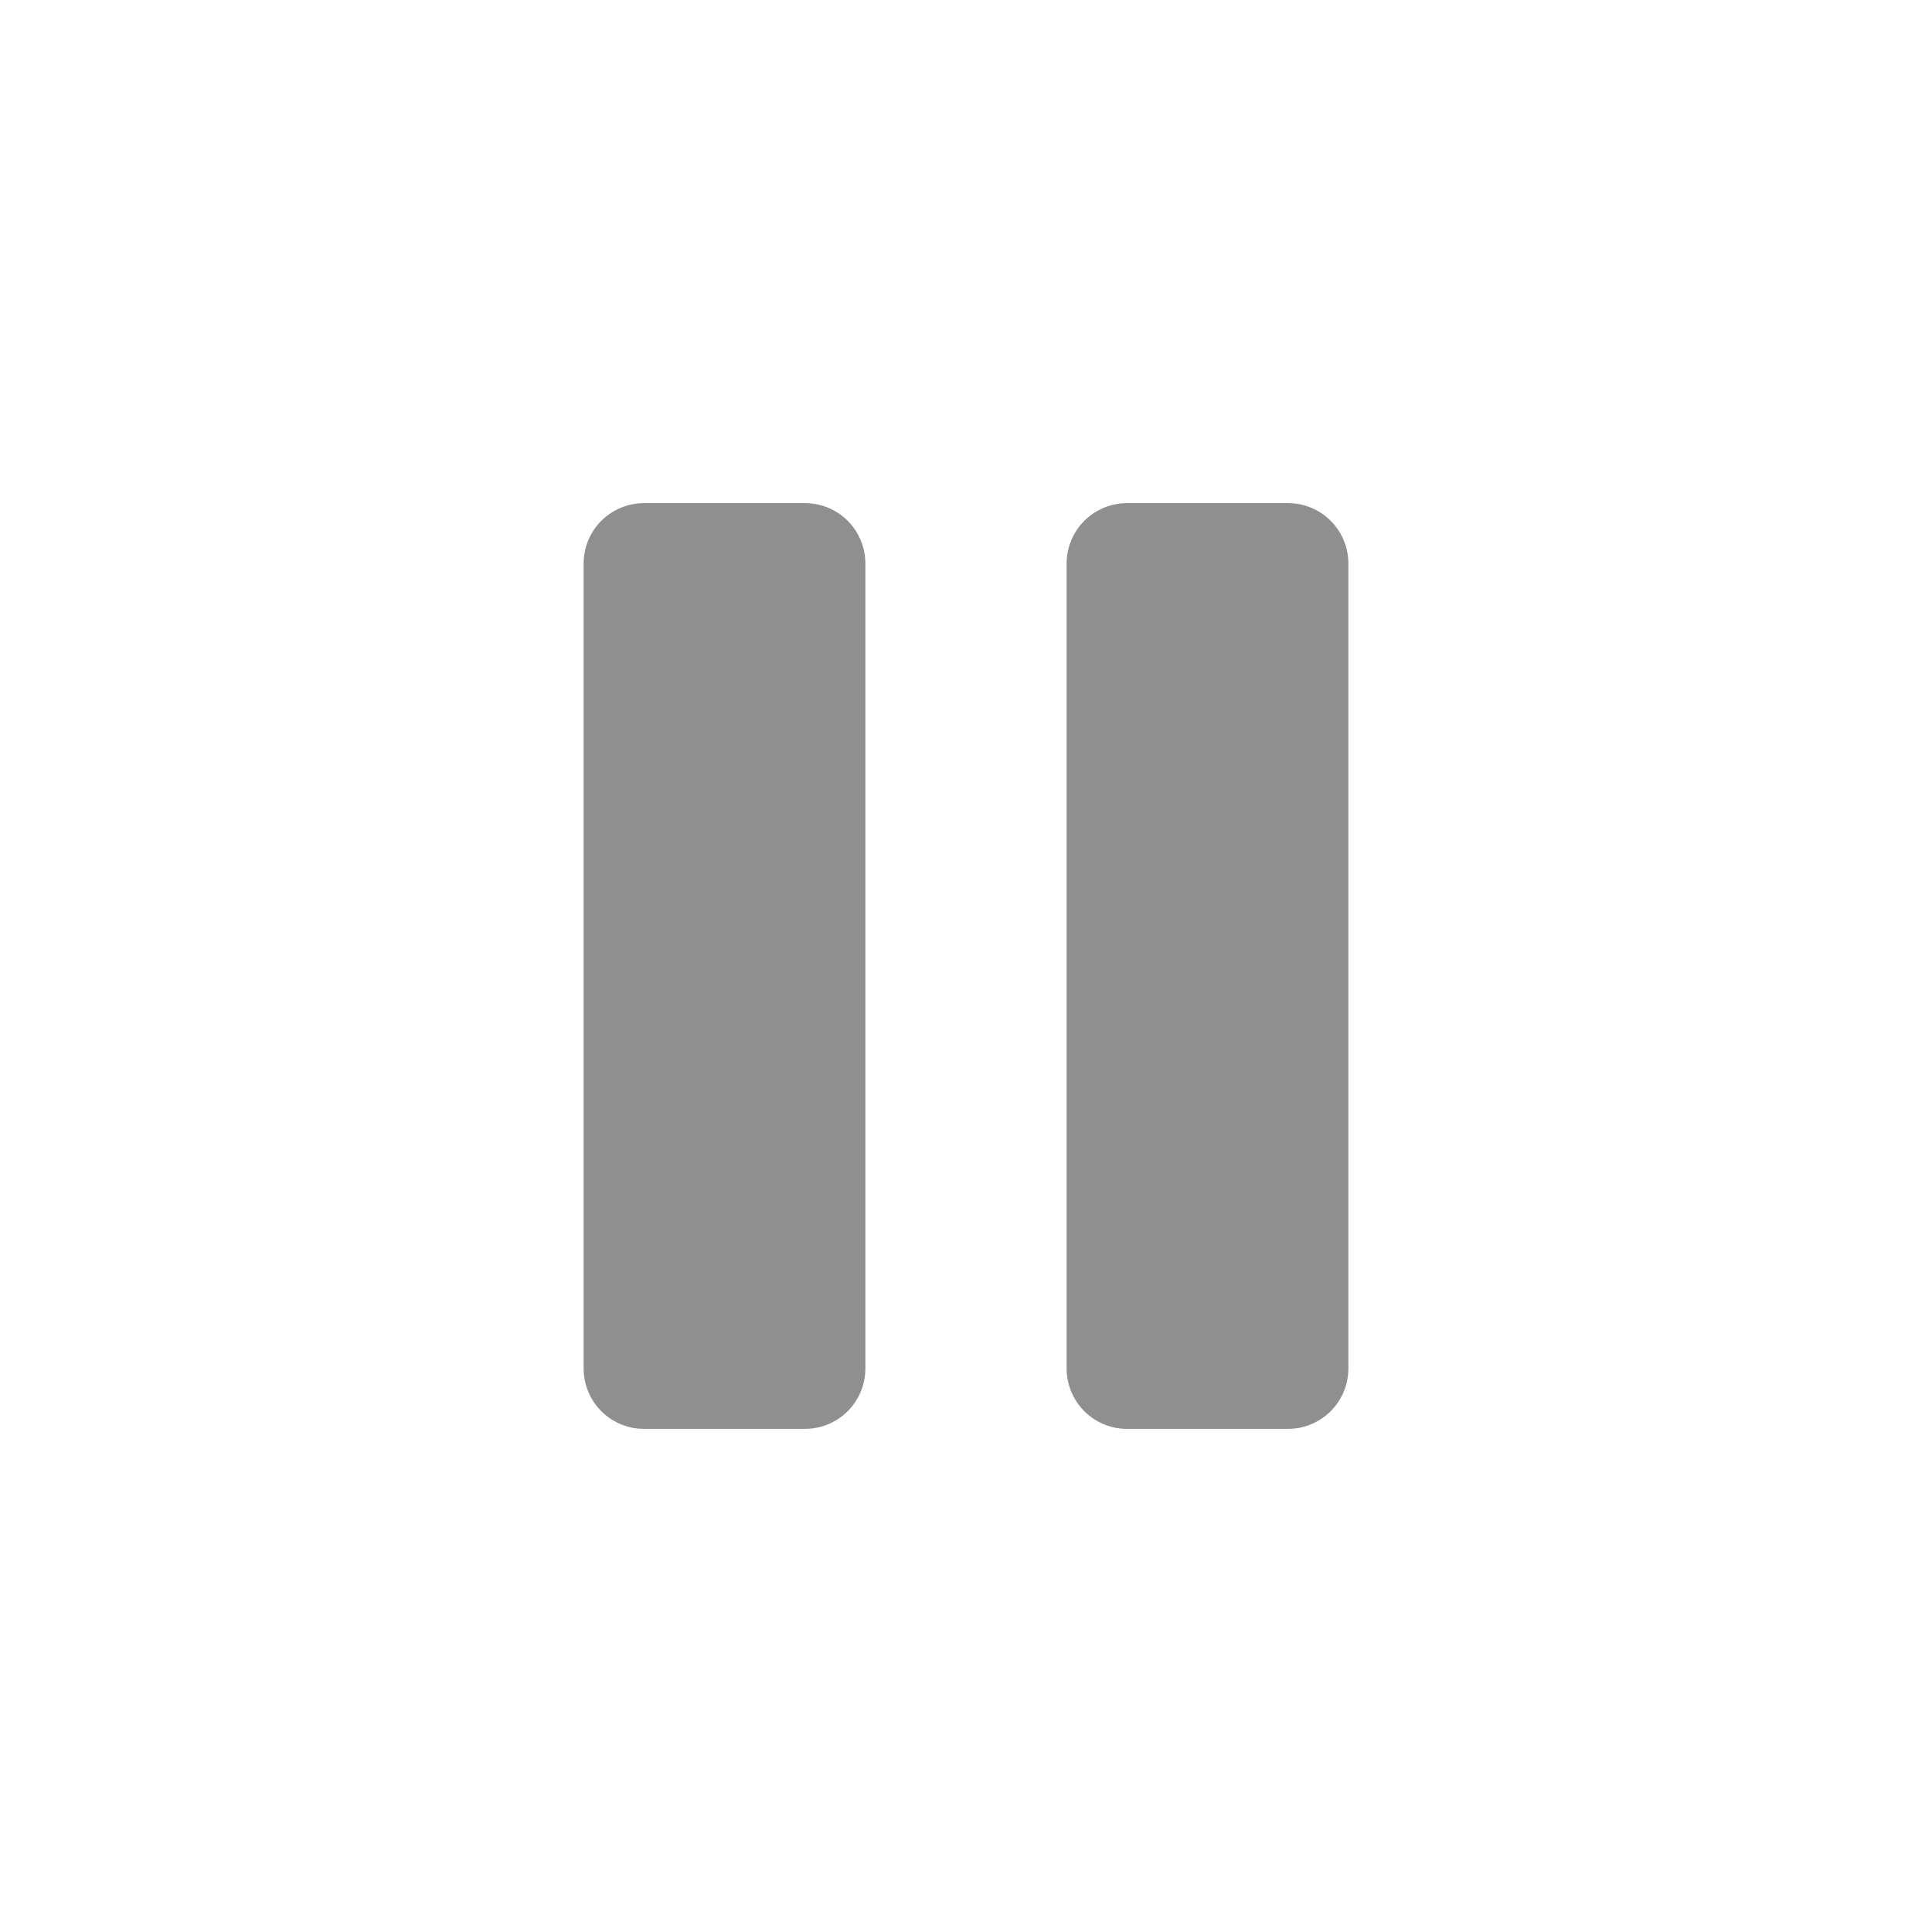
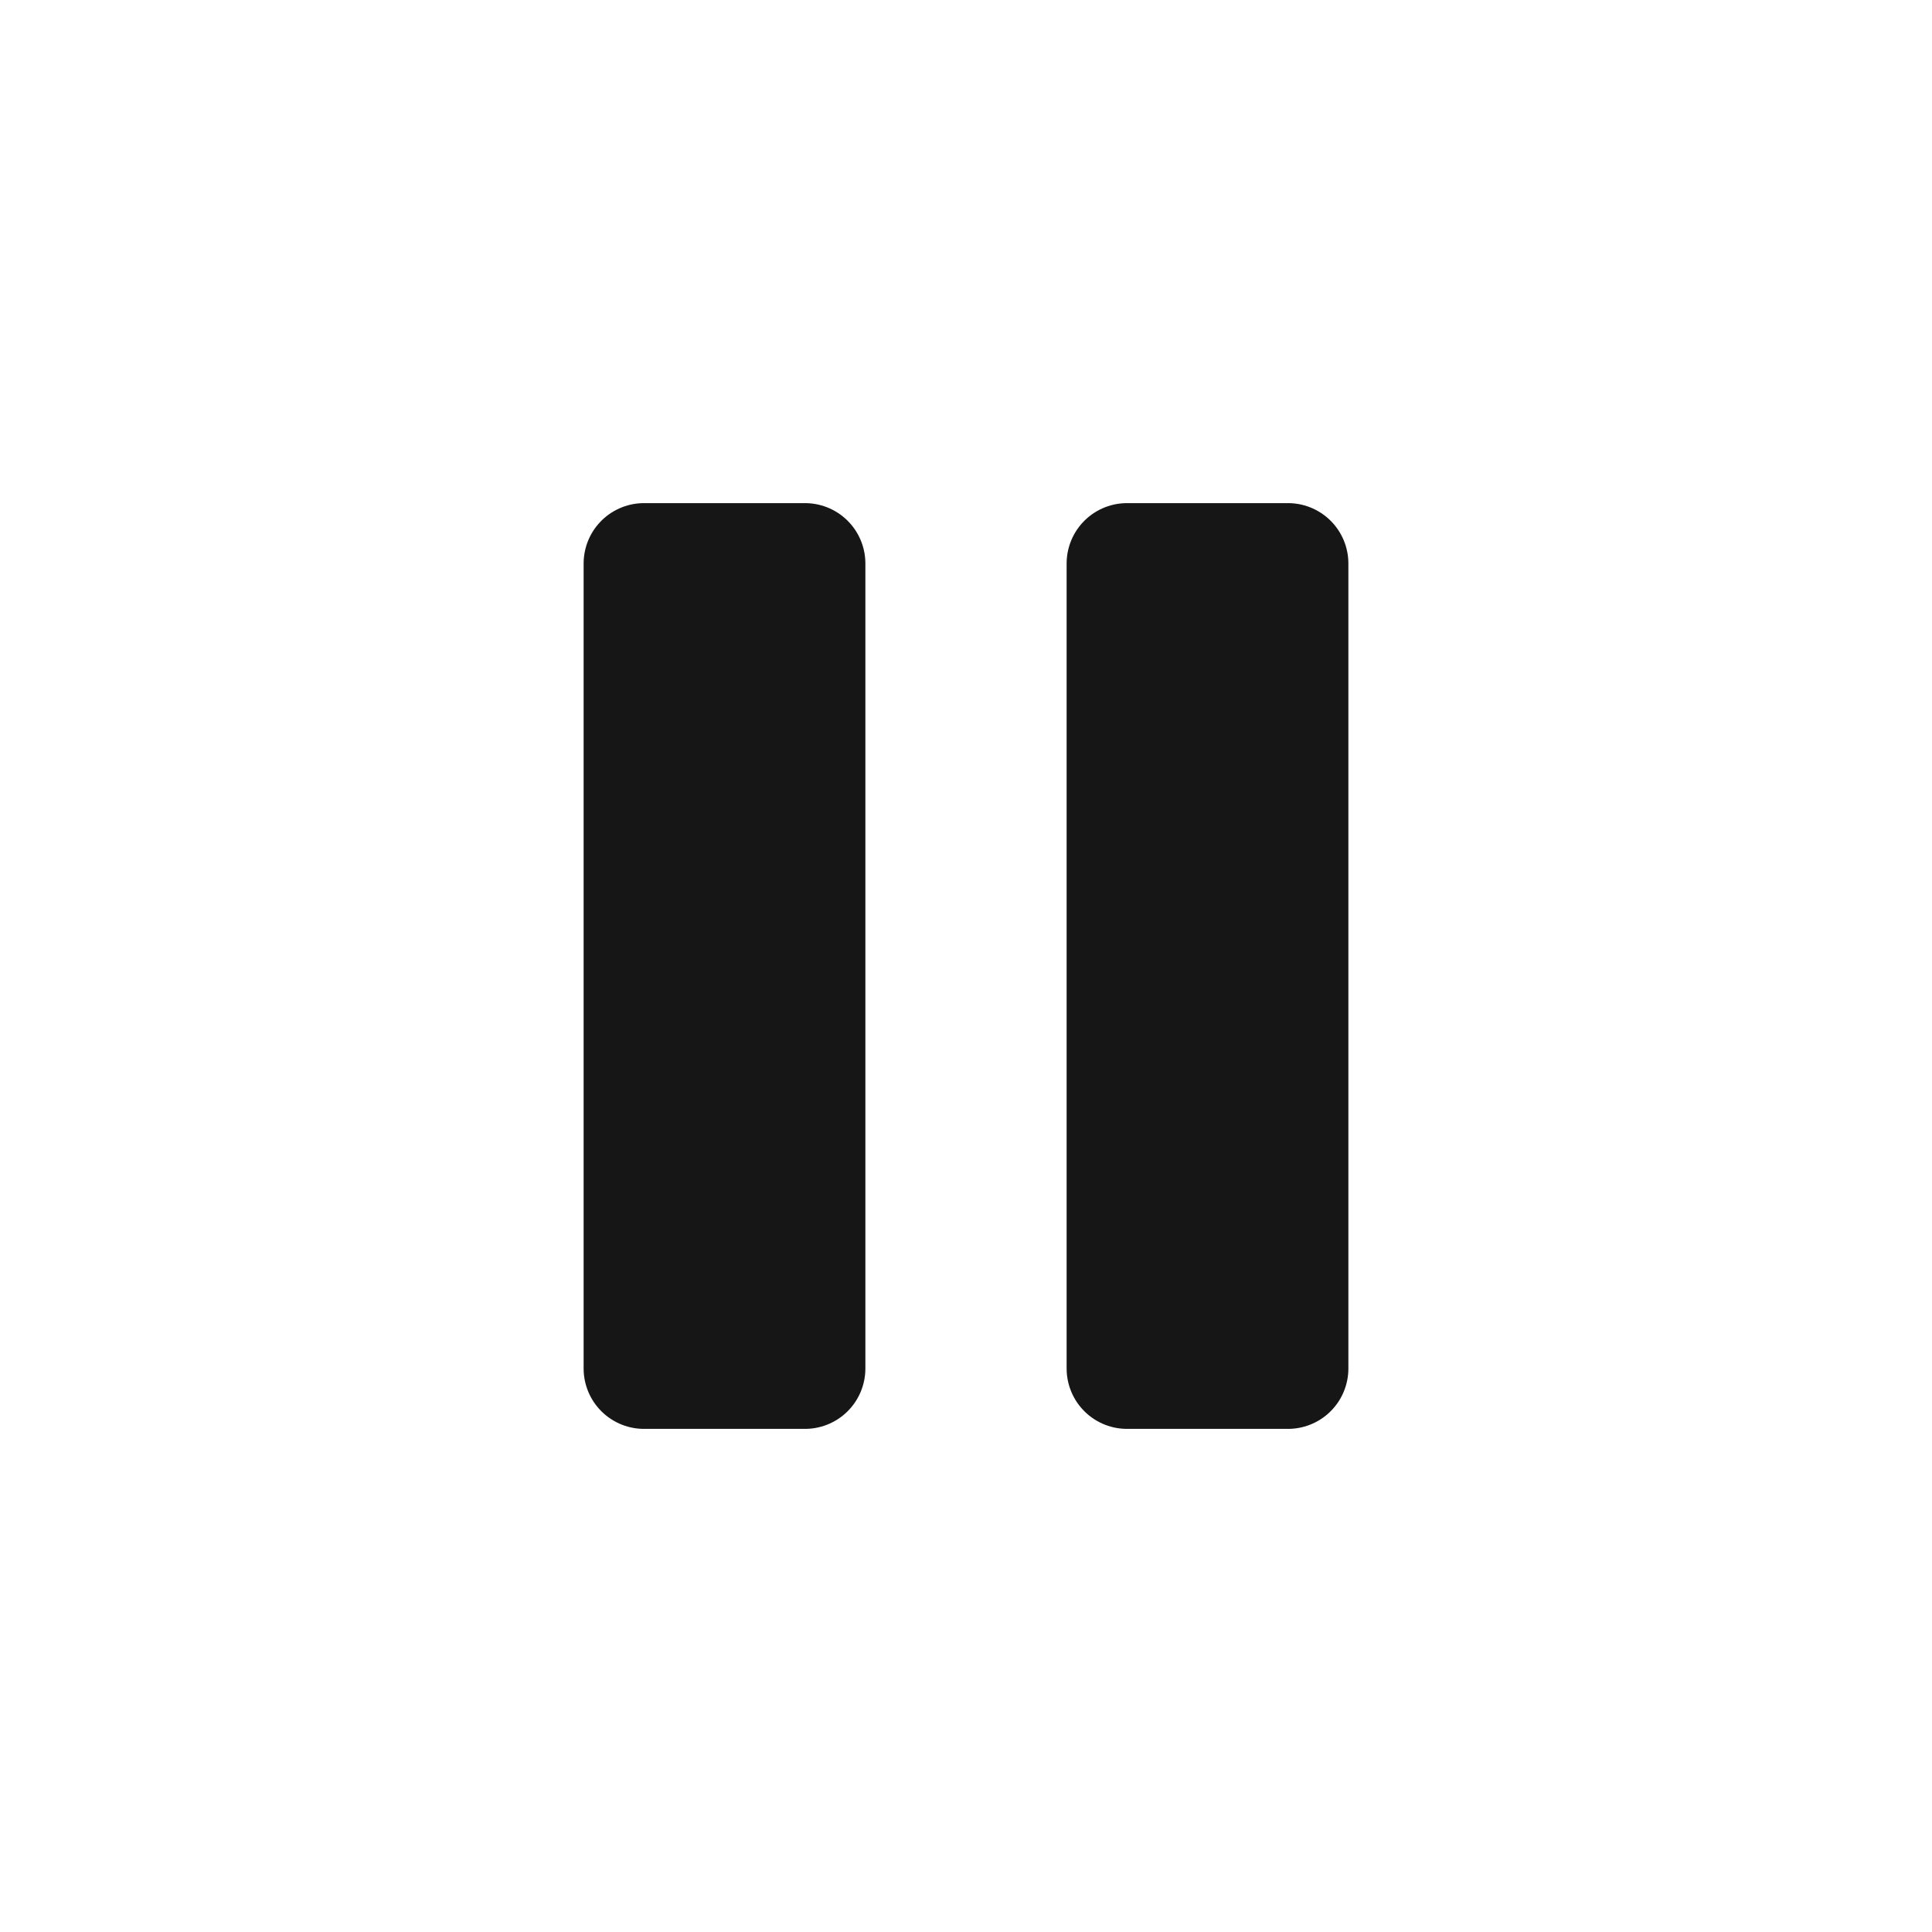
<svg xmlns="http://www.w3.org/2000/svg" preserveAspectRatio="none" overflow="visible" style="display: block;" width="24" height="24" viewBox="0 0 24 24" fill="none">
  <g id="Frame 16">
-     <path id="Vector 17" d="M8 17V7H10V17H8Z" fill="#8F8F8F" stroke-width="1.5" stroke-linecap="round" stroke-linejoin="round" stroke="#8F8F8F" />
-     <path id="Vector 16" d="M14 17V7H16V17H14Z" fill="#8F8F8F" stroke-width="1.5" stroke-linecap="round" stroke-linejoin="round" stroke="#8F8F8F" />
+     <path id="Vector 17" d="M8 17V7H10V17H8Z" fill="#161616" stroke-width="1.5" stroke-linecap="round" stroke-linejoin="round" stroke="#161616" />
+     <path id="Vector 16" d="M14 17V7H16V17H14Z" fill="#161616" stroke-width="1.5" stroke-linecap="round" stroke-linejoin="round" stroke="#161616" />
  </g>
</svg>
